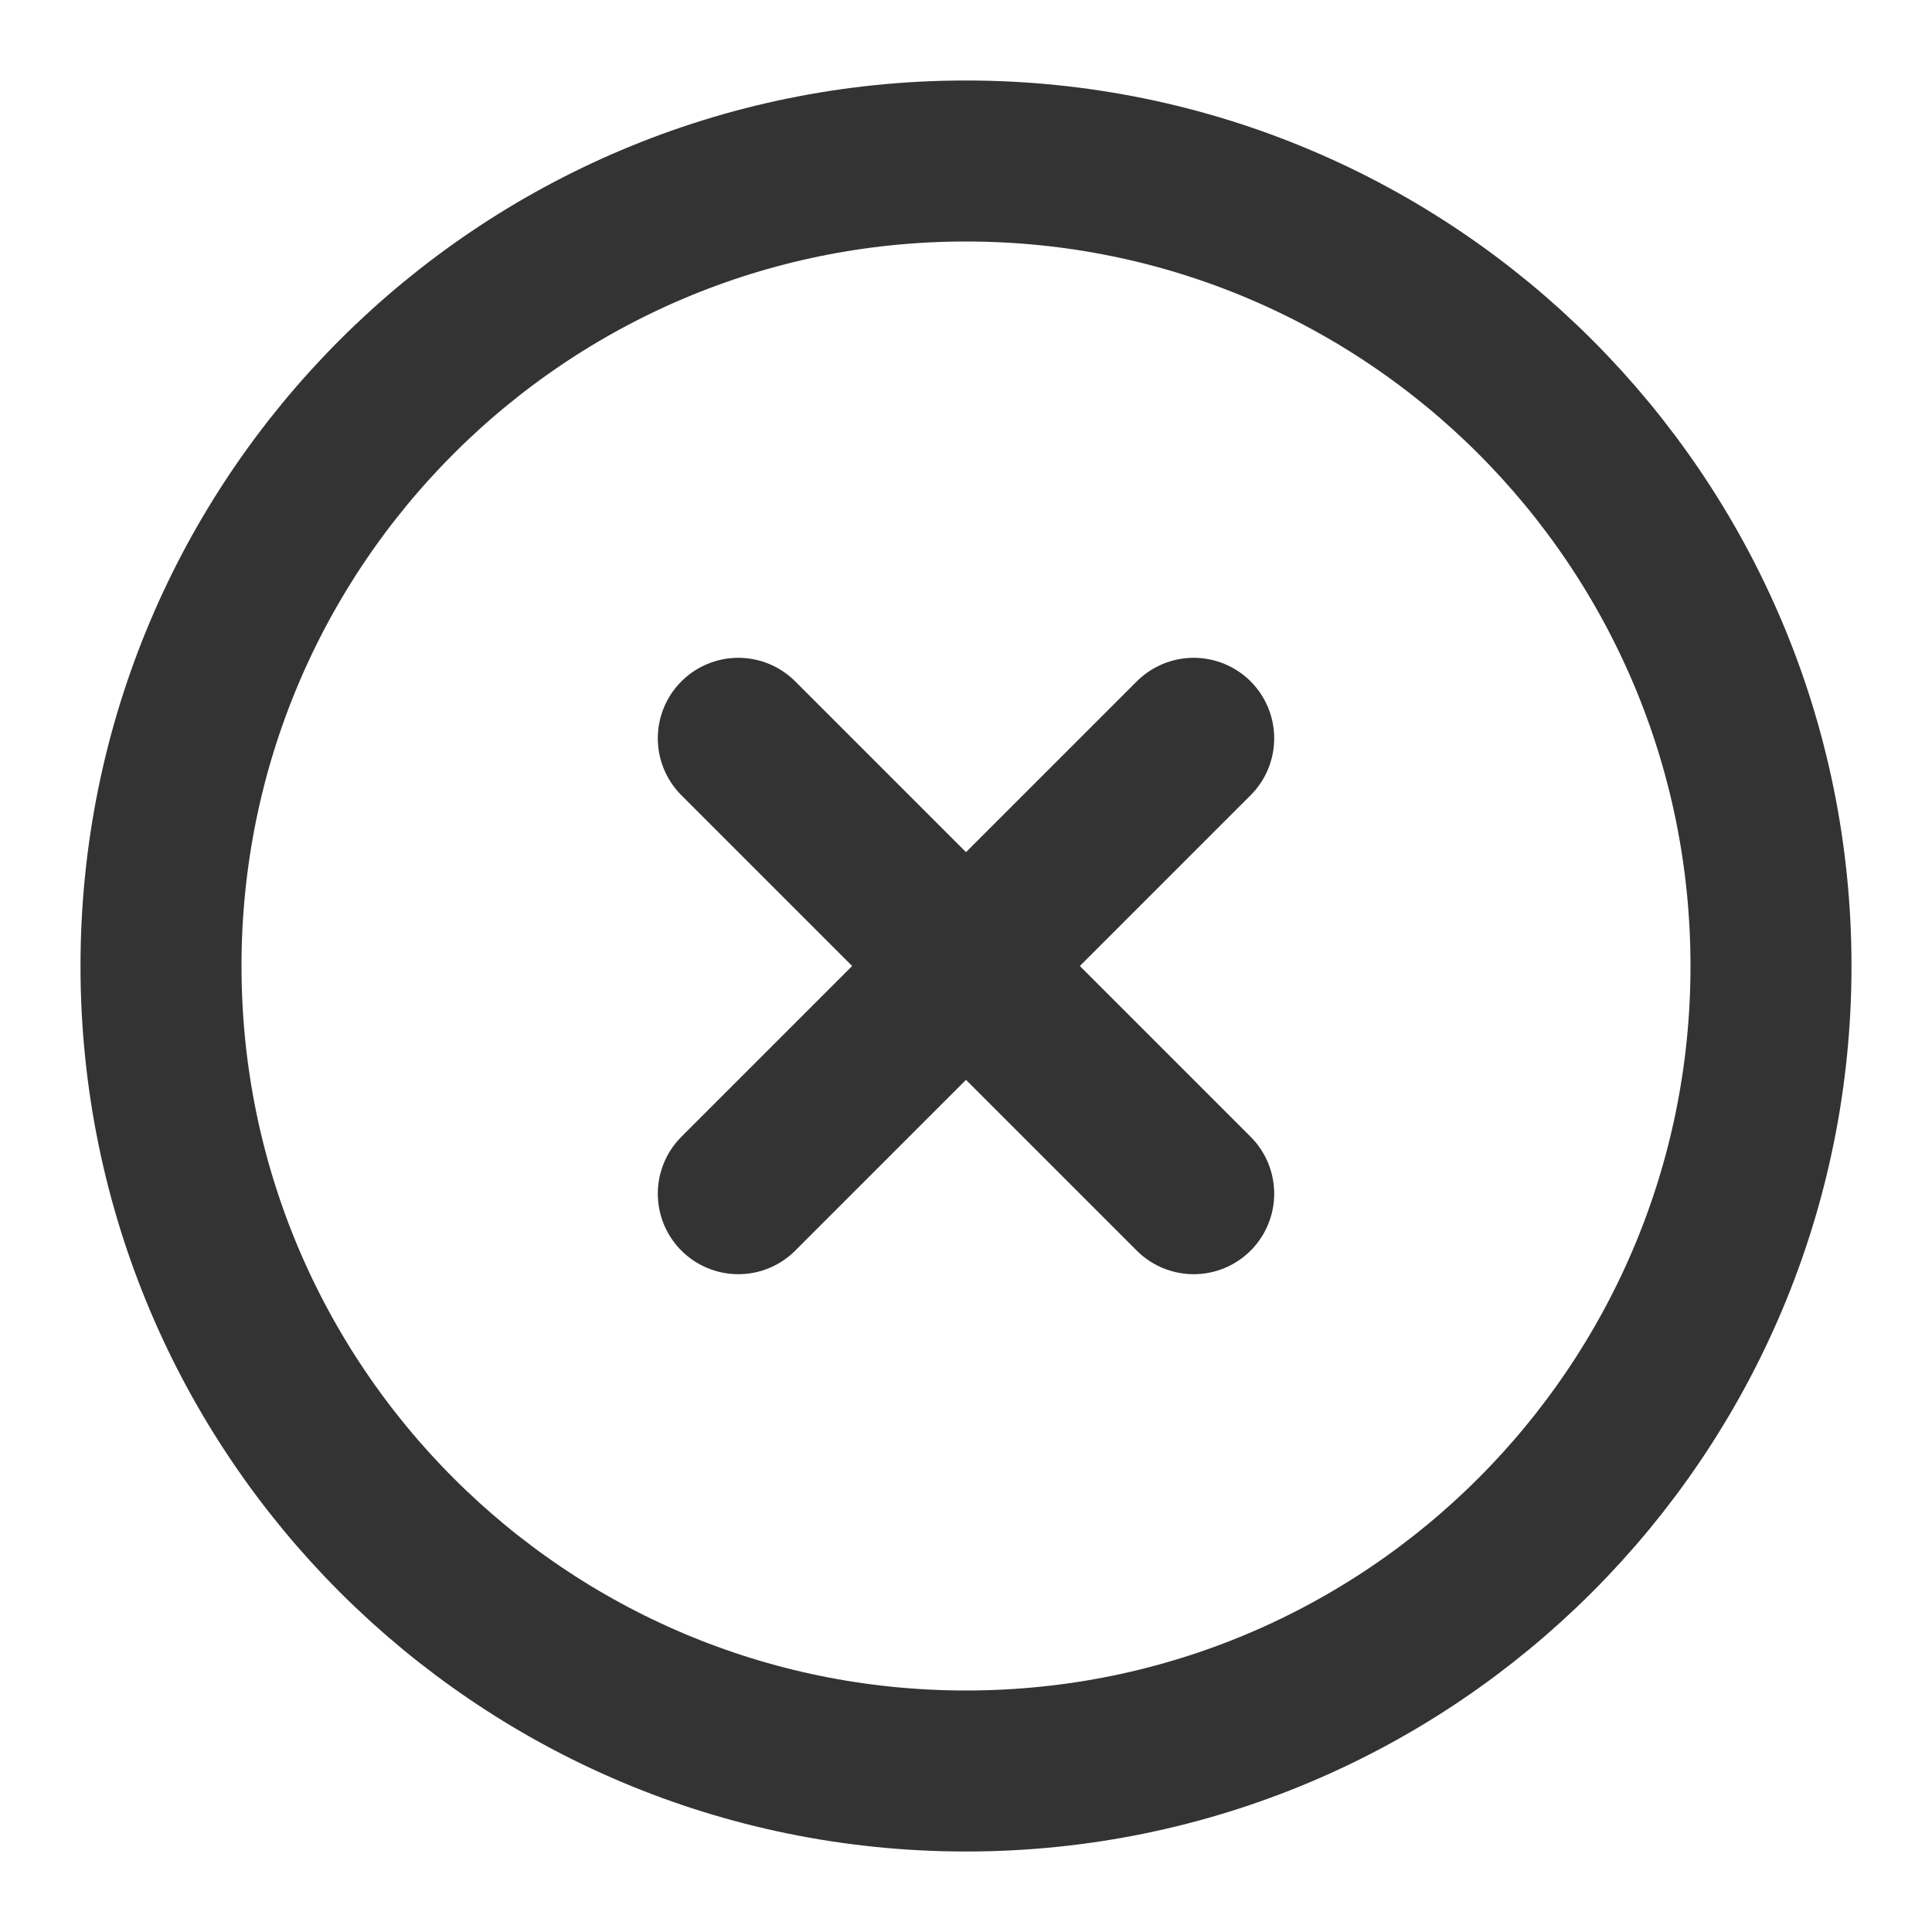
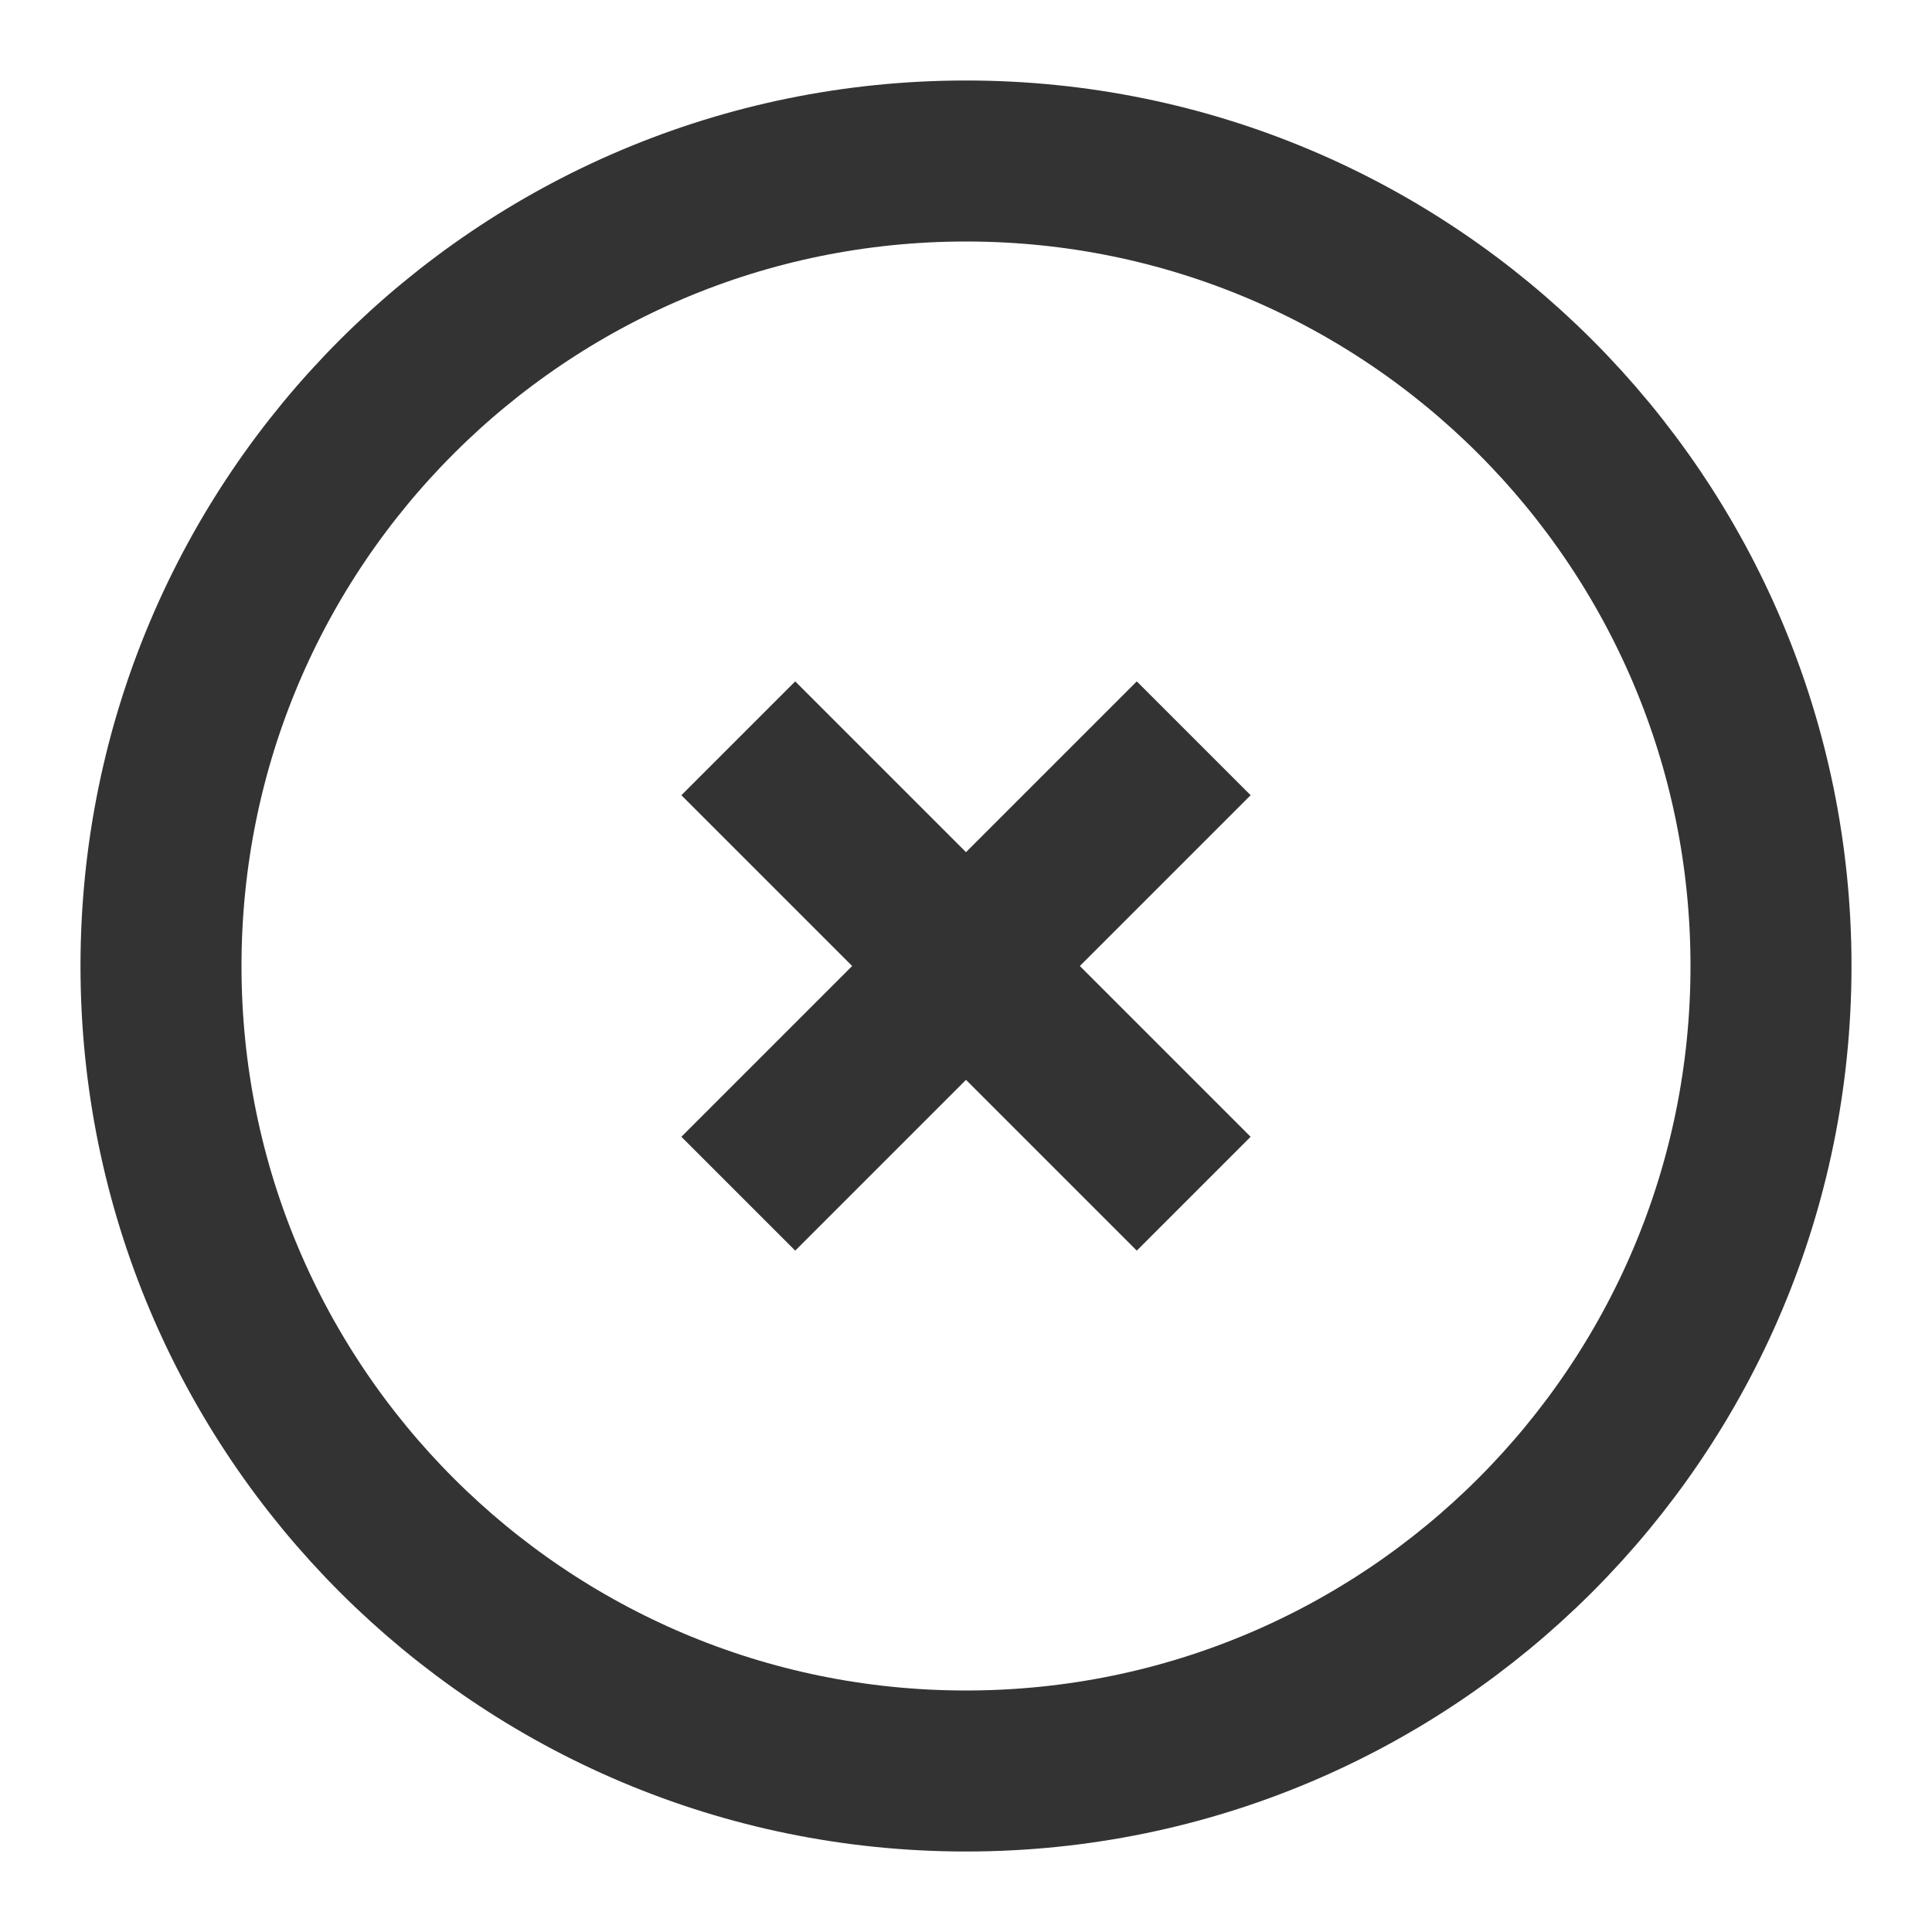
<svg xmlns="http://www.w3.org/2000/svg" width="24" height="24" viewBox="0 0 48 48" fill="none">
-   <path d="M24 44C35.046 44 44 35.046 44 24C44 12.954 35.046 4 24 4C12.954 4 4 12.954 4 24C4 35.046 12.954 44 24 44Z" fill="none" stroke="#333" stroke-width="4" stroke-linejoin="round" />
-   <path d="M29.657 18.343L18.343 29.657" stroke="#333" stroke-width="4" stroke-linecap="round" stroke-linejoin="round" />
-   <path d="M18.343 18.343L29.657 29.657" stroke="#333" stroke-width="4" stroke-linecap="round" stroke-linejoin="round" />
+   <path d="M24 44C35.046 44 44 35.046 44 24C44 12.954 35.046 4 24 4C12.954 4 4 12.954 4 24C4 35.046 12.954 44 24 44Z" fill="none" stroke="#333" stroke-width="4" strokeLinejoin="round" />
+   <path d="M29.657 18.343L18.343 29.657" stroke="#333" stroke-width="4" strokeLinecap="round" strokeLinejoin="round" />
+   <path d="M18.343 18.343L29.657 29.657" stroke="#333" stroke-width="4" strokeLinecap="round" strokeLinejoin="round" />
</svg>
